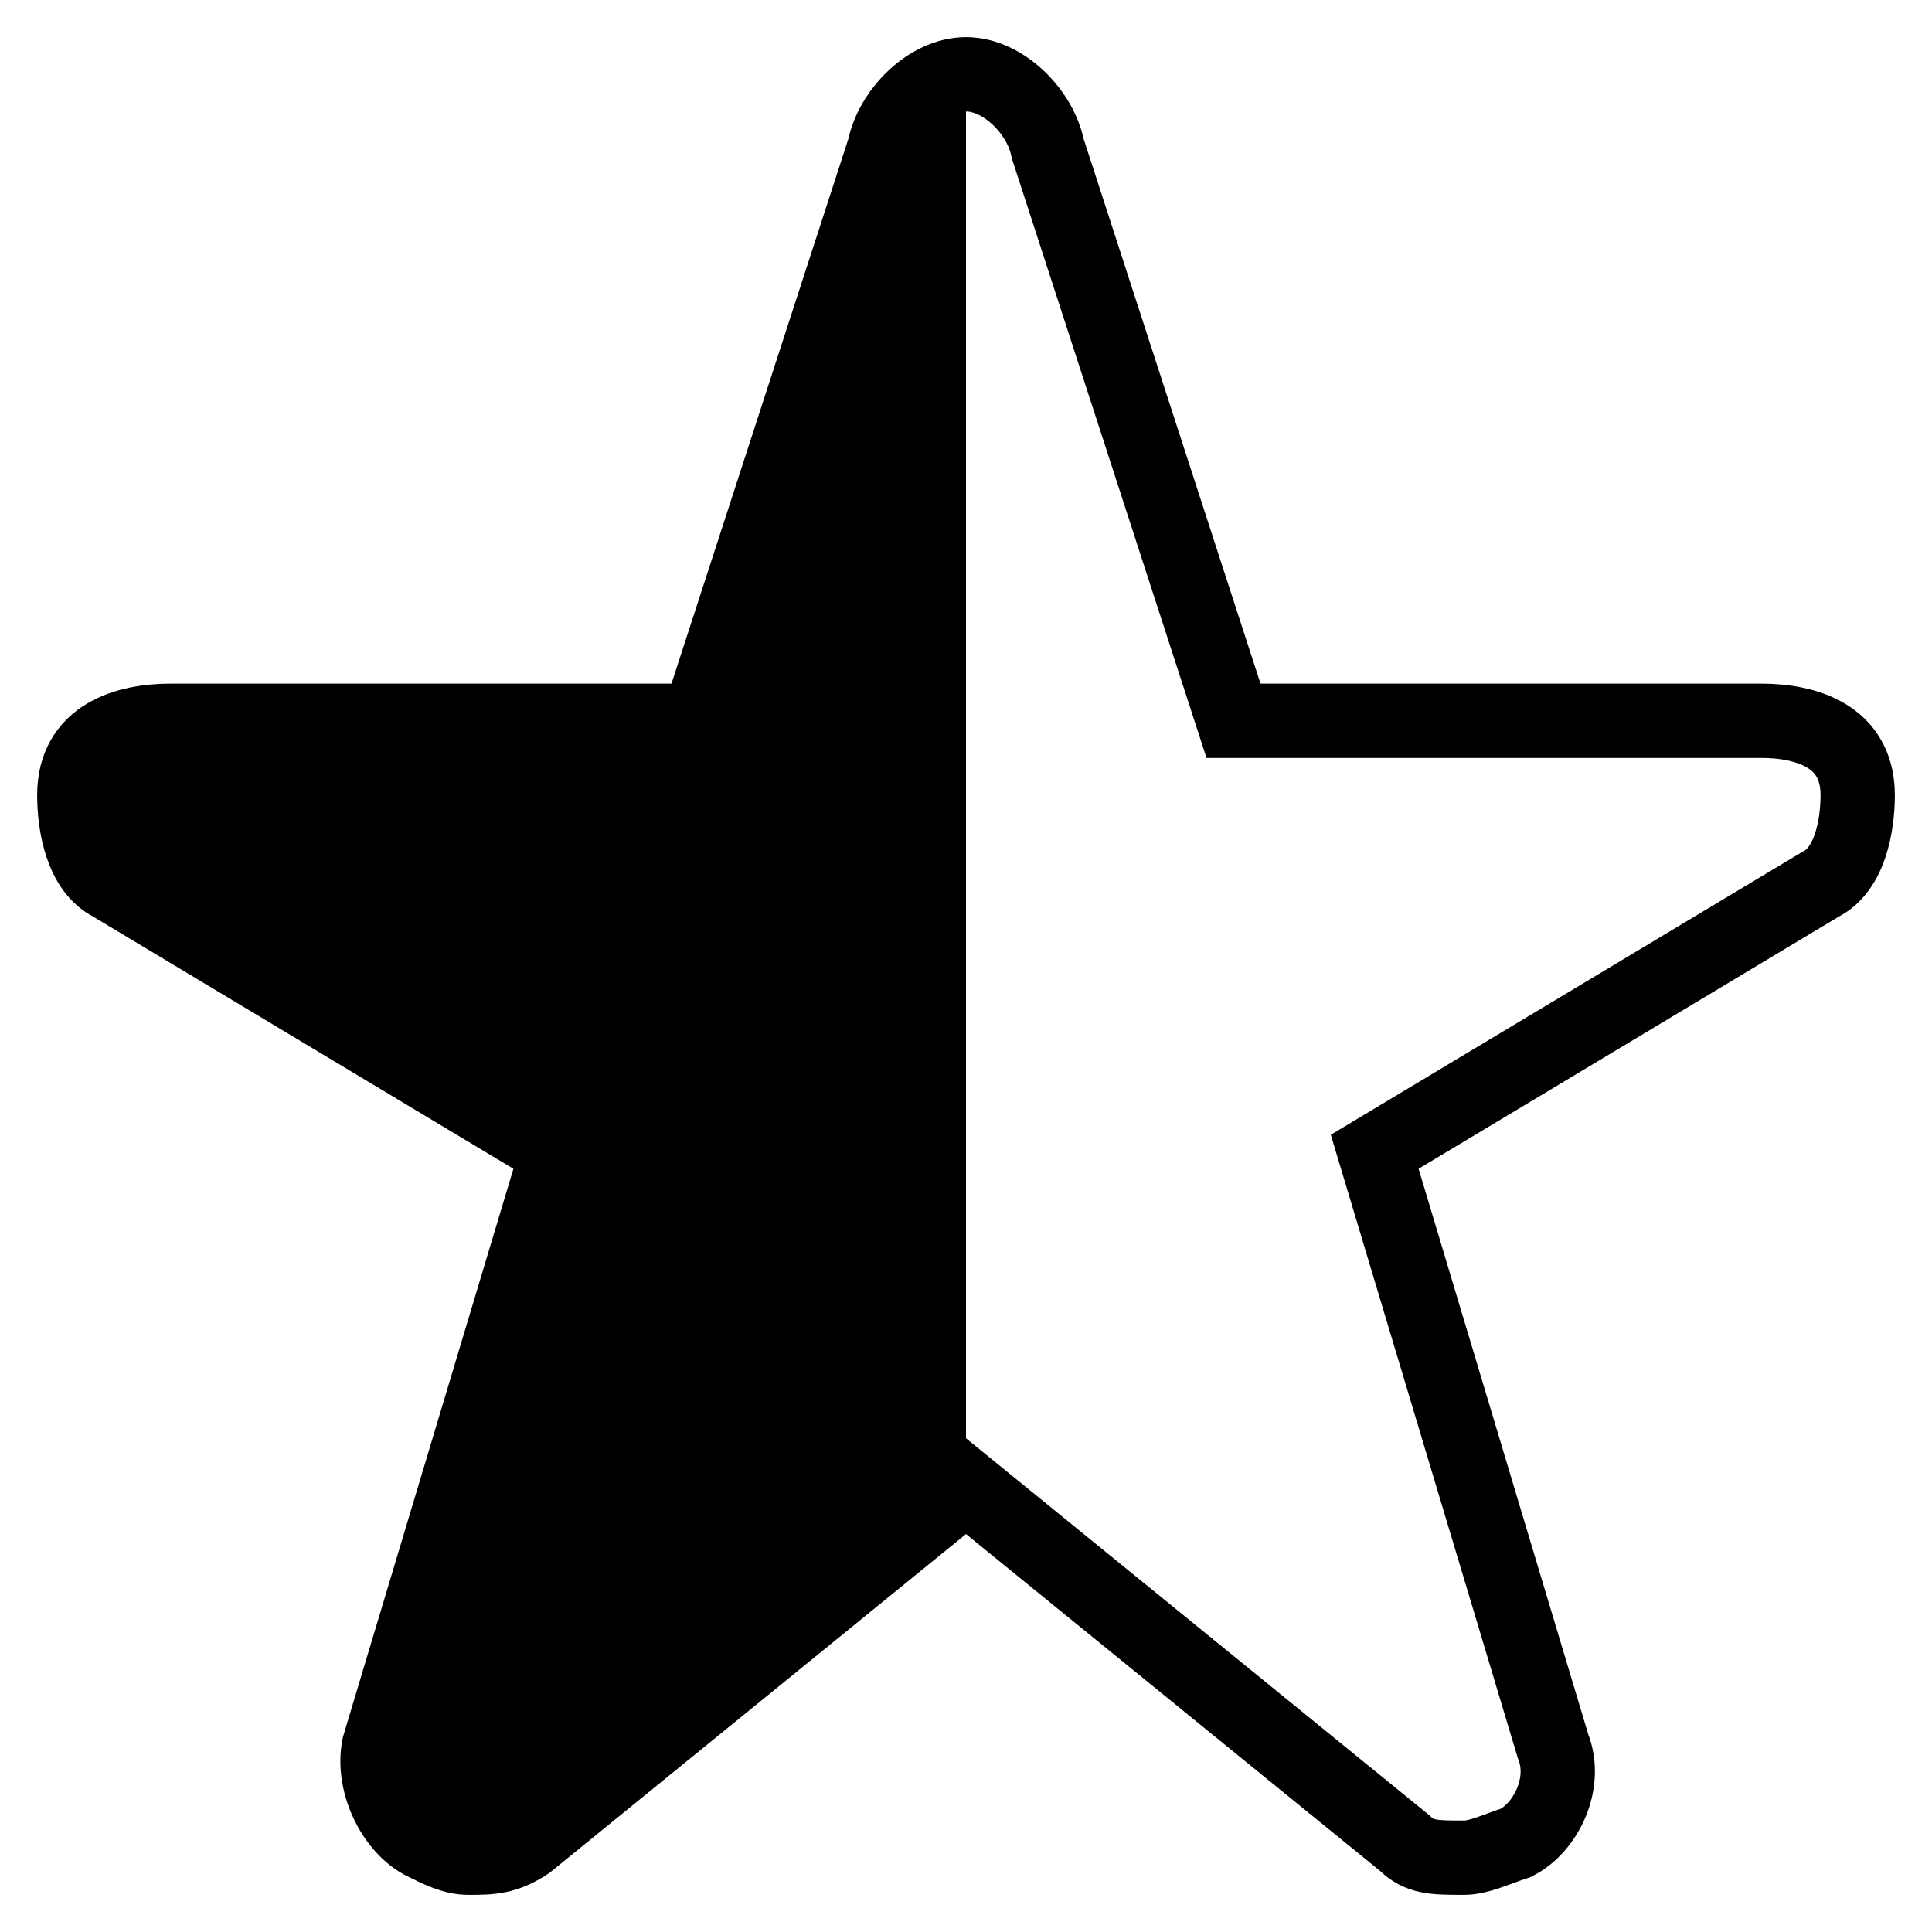
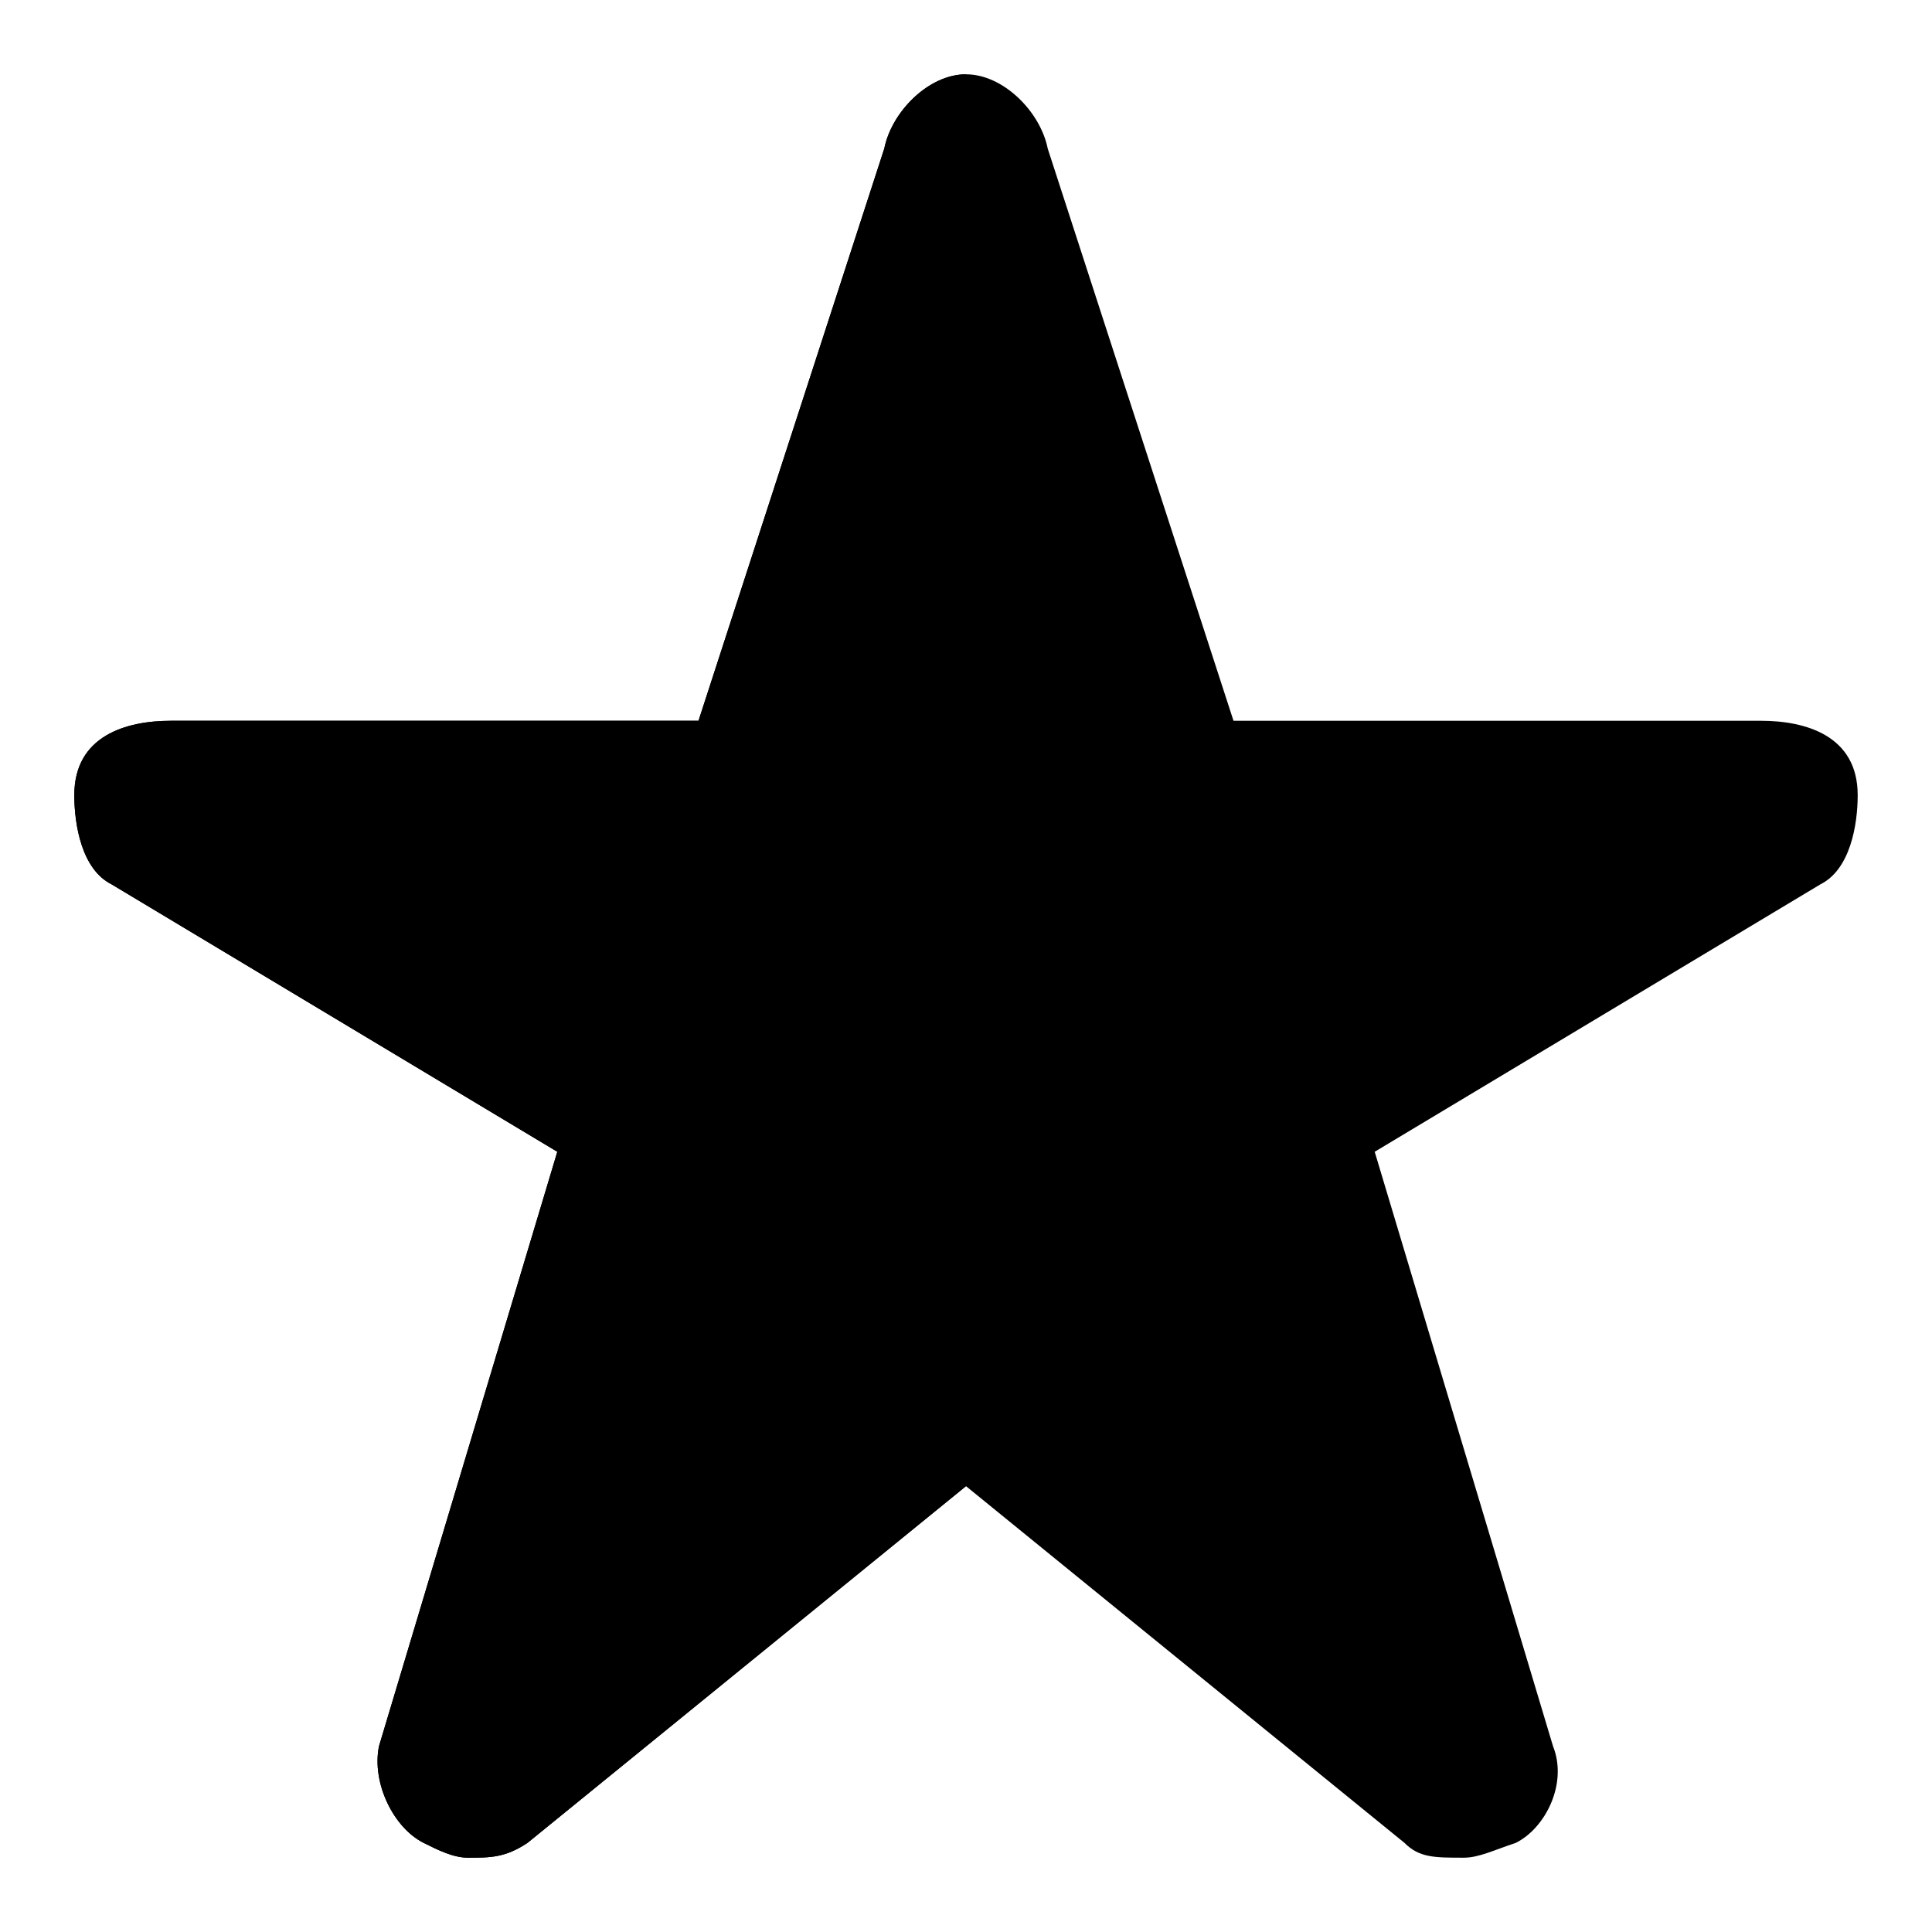
<svg xmlns="http://www.w3.org/2000/svg" width="26px" height="26px" viewBox="0 0 26 26" version="1.1">
  <defs />
-   <g id="Page-1" stroke="none" stroke-width="1" fill="none" fill-rule="evenodd">
+   <g id="Page-1">
    <g id="half-star" transform="translate(1, 1)">
      <g id="Page-1">
        <g id="half-star">
-           <path d="M12,0 C11.5,0 11,0.5 10.9,1 L8.4,8.7 L1.3,8.7 C0.7,8.7 0,8.9 0,9.7 C0,10.1 0.1,10.7 0.5,10.9 L6.5,14.5 L4.1,22.5 C4,23 4.3,23.6 4.7,23.8 C4.9,23.9 5.1,24 5.3,24 C5.6,24 5.8,24 6.1,23.8 L12,19 L12,8.8817842e-16 L12,0 Z" id="Shape" fill="#000000" />
-           <path class="border" d="M22.7,8.7 L15.6,8.7 L13.1,1 C13,0.5 12.5,0 12,0 C11.5,0 11,0.5 10.9,1 L8.4,8.7 L1.3,8.7 C0.7,8.7 0,8.9 0,9.7 C0,10.1 0.1,10.7 0.5,10.9 L6.5,14.5 L4.1,22.5 C4,23 4.3,23.6 4.7,23.8 C4.9,23.9 5.1,24 5.3,24 C5.6,24 5.8,24 6.1,23.8 L12,19 L17.9,23.8 C18.1,24 18.3,24 18.7,24 C18.9,24 19.1,23.9 19.4,23.8 C19.8,23.6 20.1,23 19.9,22.5 L17.5,14.5 L23.5,10.9 C23.9,10.7 24,10.1 24,9.7 C24,8.9 23.3,8.7 22.7,8.7 Z" id="border" stroke="#000000" />
+           <path d="M12,0 C11.5,0 11,0.5 10.9,1 L8.4,8.7 L1.3,8.7 C0.7,8.7 0,8.9 0,9.7 C0,10.1 0.1,10.7 0.5,10.9 L6.5,14.5 L4.1,22.5 C4,23 4.3,23.6 4.7,23.8 C4.9,23.9 5.1,24 5.3,24 C5.6,24 5.8,24 6.1,23.8 L12,19 L12,8.8817842e-16 L12,0 Z" id="Shape" />
+           <path class="border" d="M22.7,8.7 L15.6,8.7 L13.1,1 C13,0.5 12.5,0 12,0 C11.5,0 11,0.5 10.9,1 L8.4,8.7 L1.3,8.7 C0.7,8.7 0,8.9 0,9.7 C0,10.1 0.1,10.7 0.5,10.9 L6.5,14.5 L4.1,22.5 C4,23 4.3,23.6 4.7,23.8 C4.9,23.9 5.1,24 5.3,24 C5.6,24 5.8,24 6.1,23.8 L12,19 L17.9,23.8 C18.1,24 18.3,24 18.7,24 C18.9,24 19.1,23.9 19.4,23.8 C19.8,23.6 20.1,23 19.9,22.5 L17.5,14.5 L23.5,10.9 C23.9,10.7 24,10.1 24,9.7 C24,8.9 23.3,8.7 22.7,8.7 Z" id="border" />
        </g>
      </g>
    </g>
  </g>
</svg>
